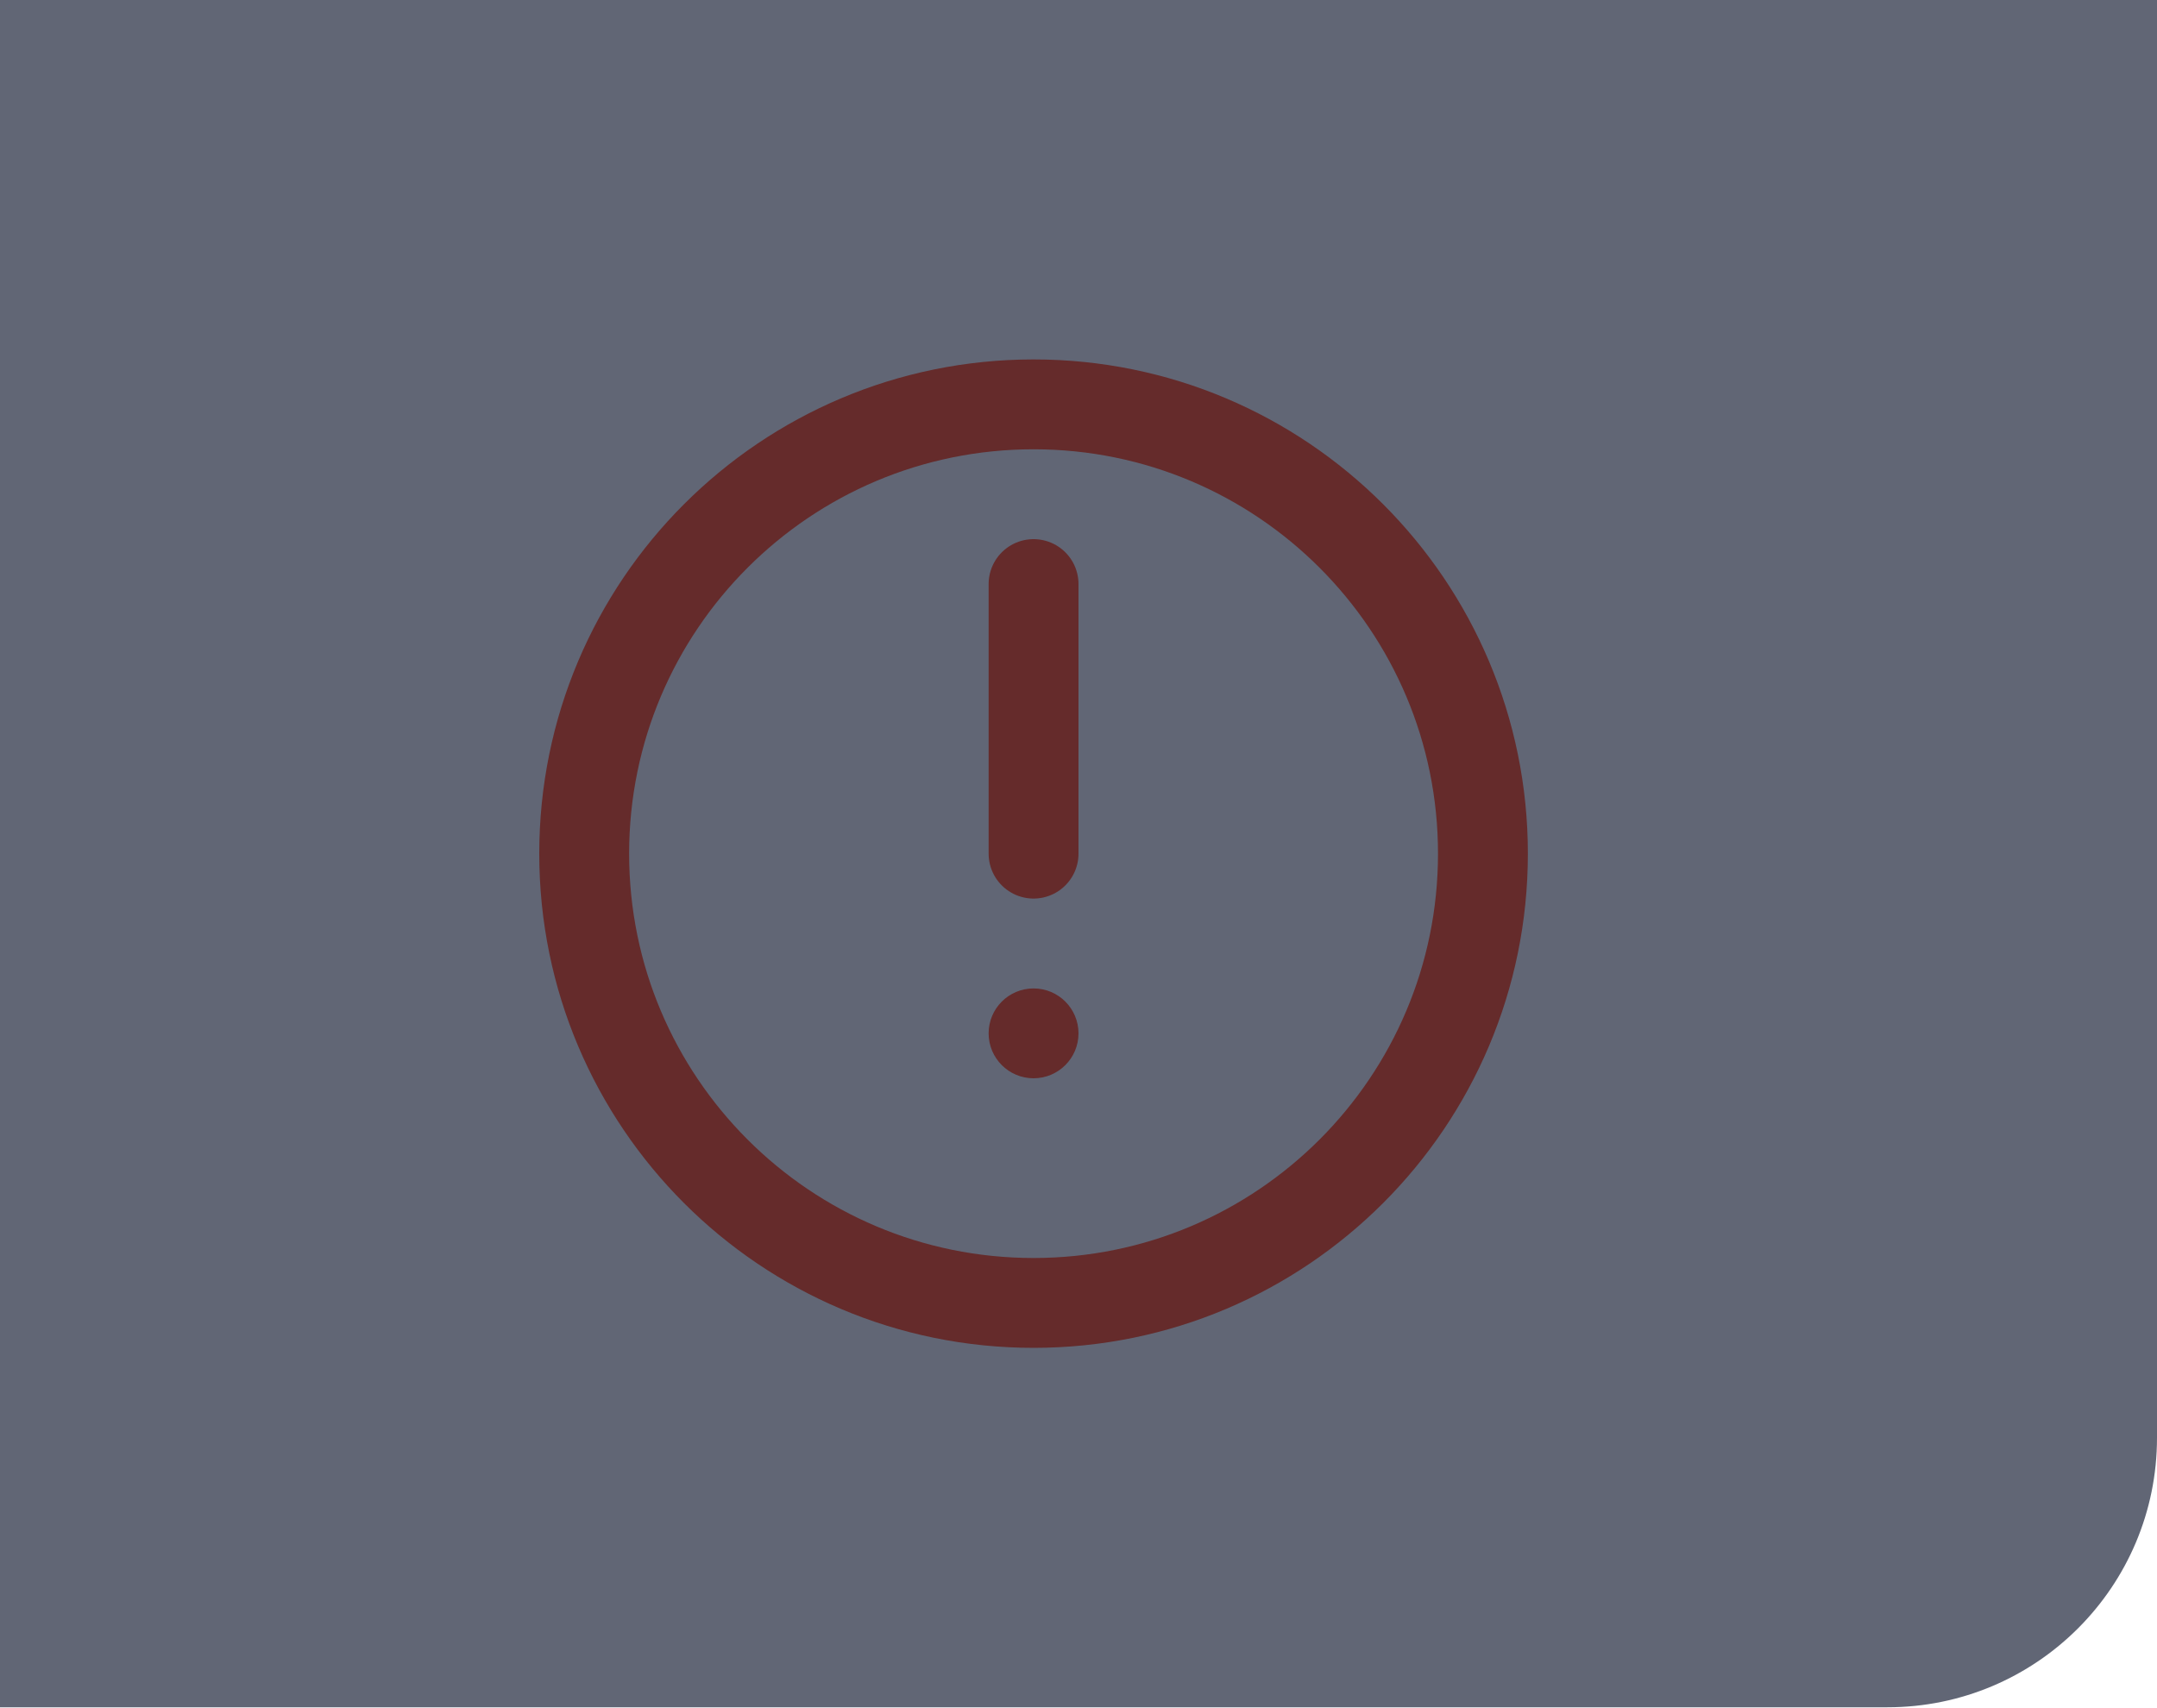
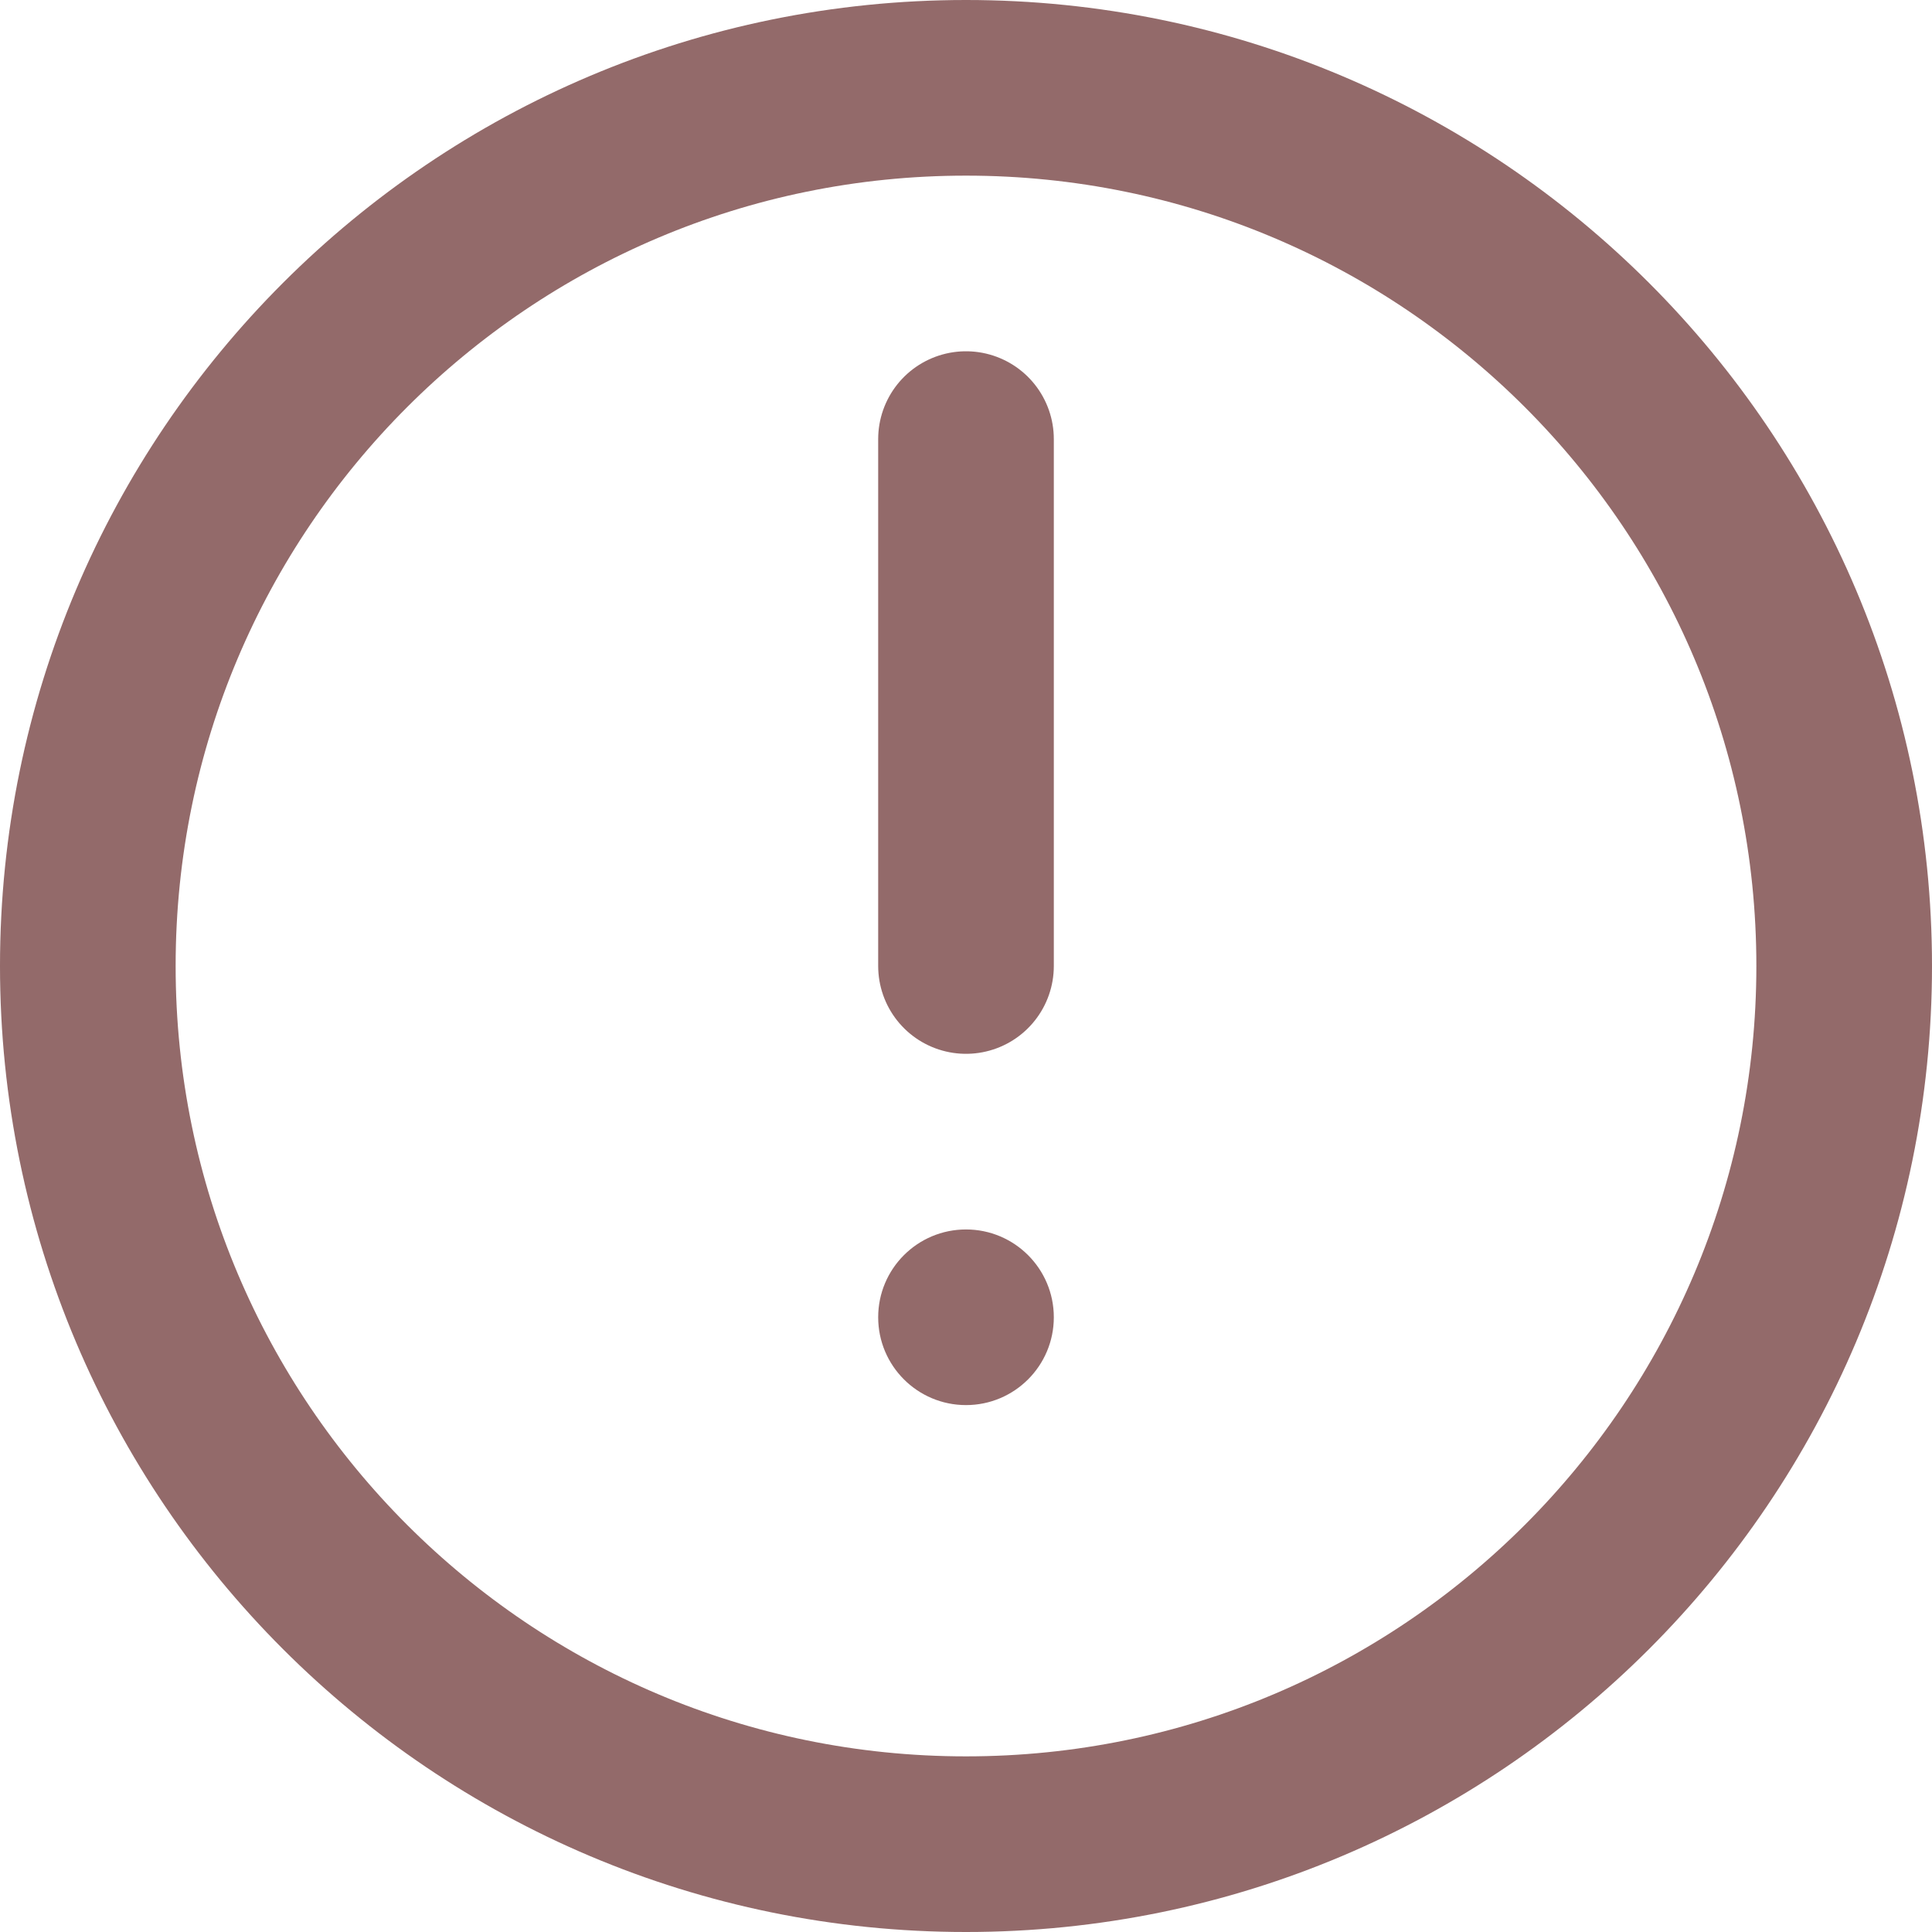
- <svg xmlns="http://www.w3.org/2000/svg" width="24" height="19" viewBox="0 0 24 19" fill="none">
-   <path d="M0 0H24V16C24 17.657 22.657 19 21 19H0V0Z" fill="#616675" />
-   <circle cx="11.5" cy="9.5" r="5" stroke="#652B2B" />
-   <path d="M11.5 6.5V9.5" stroke="#652B2B" stroke-linecap="round" />
-   <circle cx="11.5" cy="11.5" r="0.5" fill="#652B2B" />
+ <svg xmlns="http://www.w3.org/2000/svg" width="11" height="11" viewBox="0 0 11 11" fill="none">
+   <g opacity="0.7">
+     <circle cx="5.5" cy="5.5" r="5" stroke="#652B2B" />
+     <path d="M5.5 2.5V5.5" stroke="#652B2B" stroke-linecap="round" />
+     <circle cx="5.5" cy="7.5" r="0.5" fill="#652B2B" />
+   </g>
</svg>
